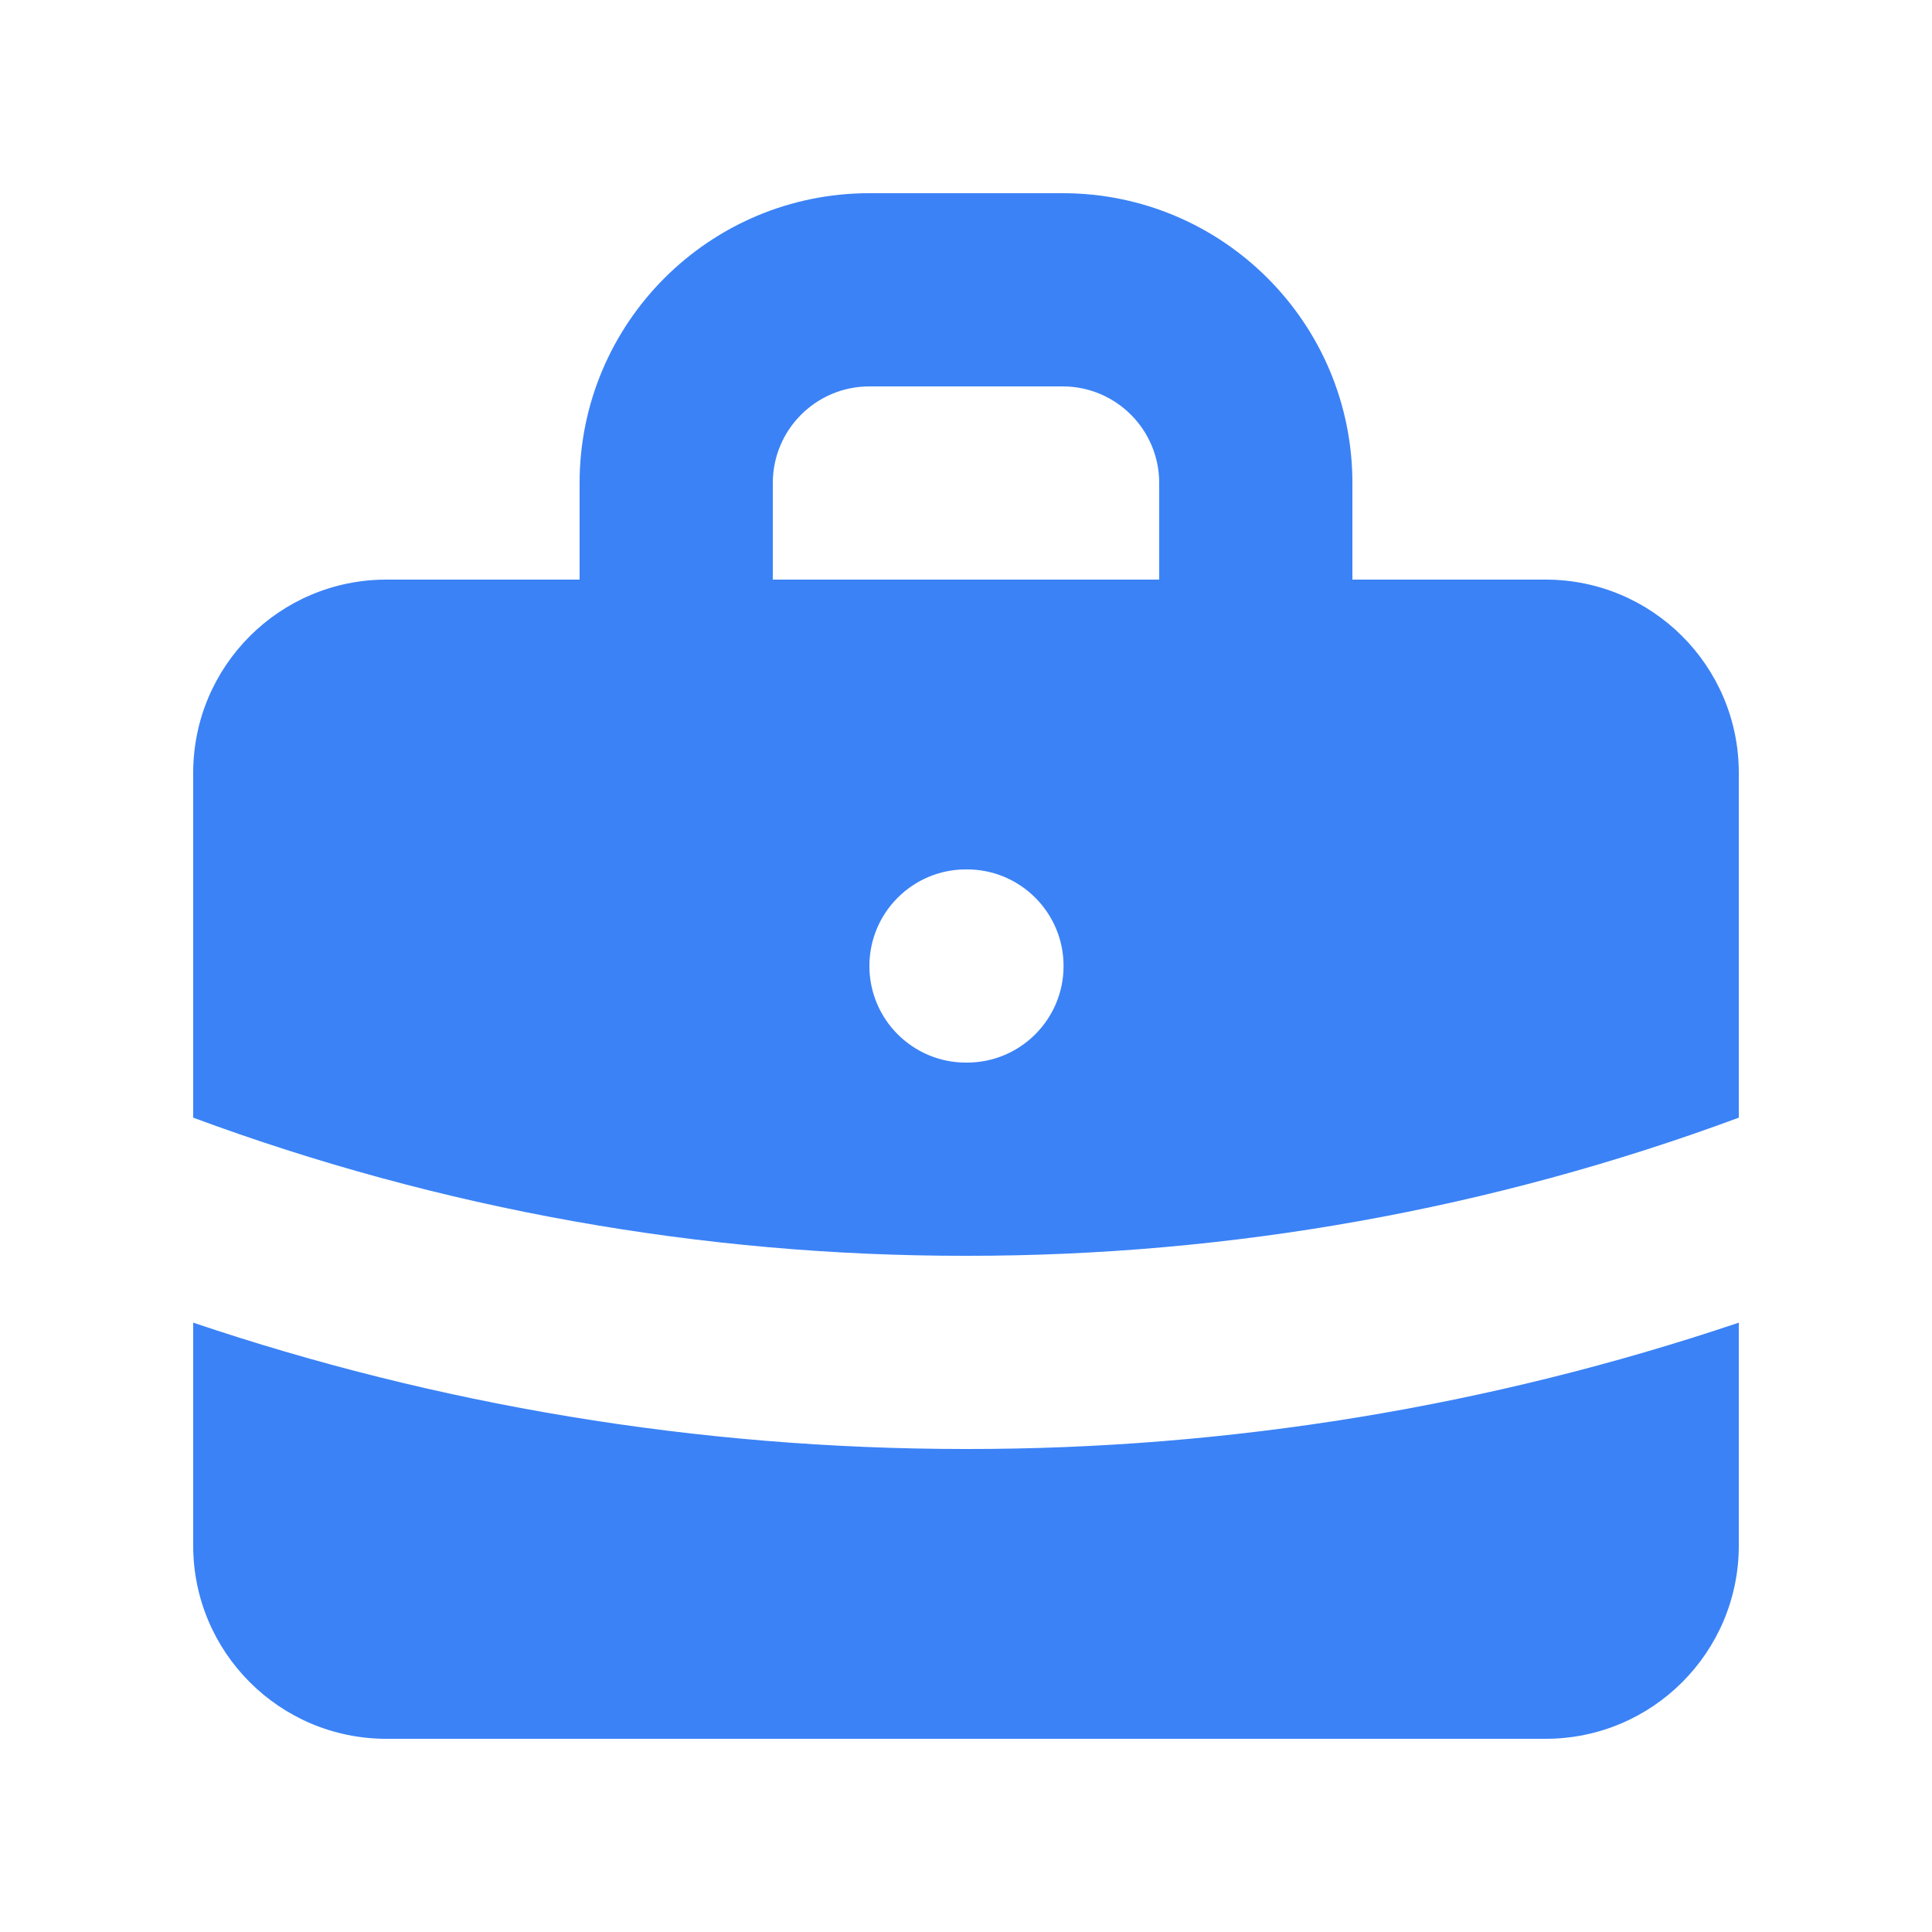
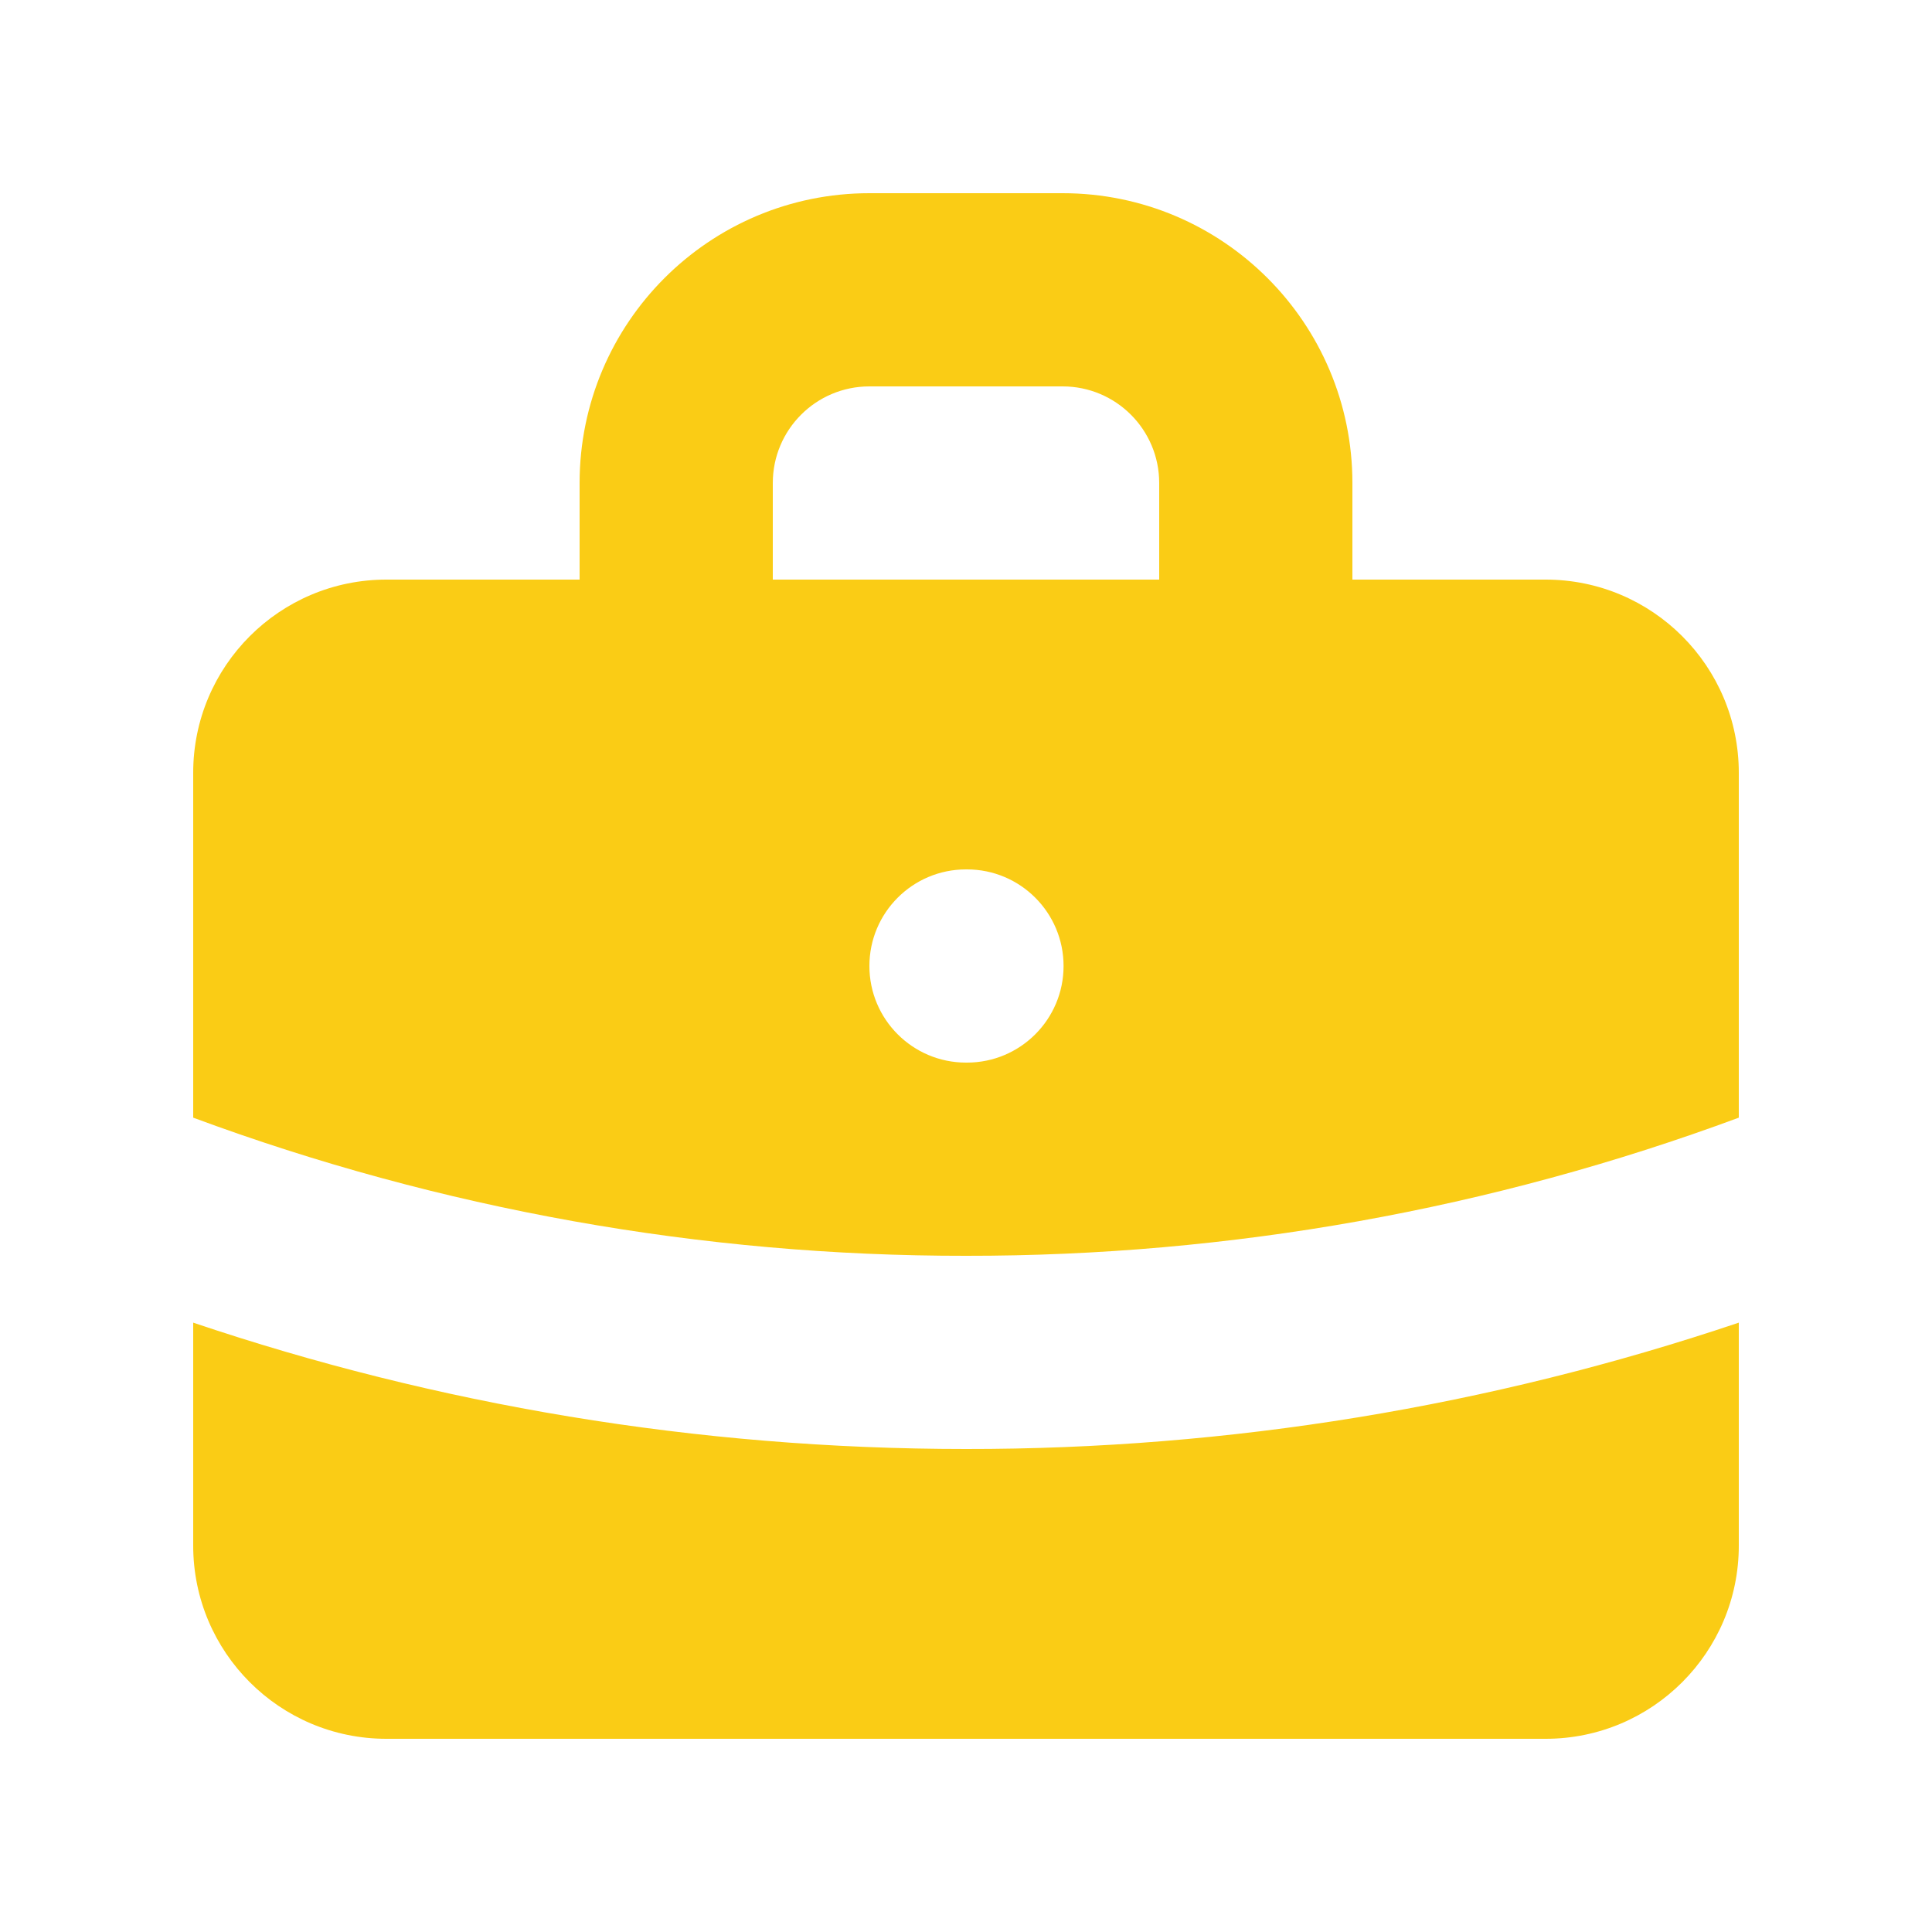
<svg xmlns="http://www.w3.org/2000/svg" class="w-5 h-5 lg:w-6 lg:h-6" fill="currentColor" viewBox="0 0 20 20">
-   <path fill-rule="evenodd" fill="#3b82f6" d="M6 6V5a3 3 0 013-3h2a3 3 0 013 3v1h2a2 2 0 012 2v3.57A22.952 22.952 0 0110 13a22.95 22.95 0 01-8-1.43V8a2 2 0 012-2h2zm2-1a1 1 0 011-1h2a1 1 0 011 1v1H8V5zm1 5a1 1 0 011-1h.01a1 1 0 110 2H10a1 1 0 01-1-1z" clip-rule="evenodd" />
-   <path fill="#3b82f6" d="M2 13.692V16a2 2 0 002 2h12a2 2 0 002-2v-2.308A24.974 24.974 0 0110 15c-2.796 0-5.487-.46-8-1.308z" />
+   <path fill-rule="evenodd" fill="#facc15" d="M6 6V5a3 3 0 013-3h2a3 3 0 013 3v1h2a2 2 0 012 2v3.57A22.952 22.952 0 0110 13a22.95 22.95 0 01-8-1.43V8a2 2 0 012-2h2zm2-1a1 1 0 011-1h2a1 1 0 011 1v1H8V5zm1 5a1 1 0 011-1h.01a1 1 0 110 2H10a1 1 0 01-1-1z" clip-rule="evenodd" />
+   <path fill="#facc15" d="M2 13.692V16a2 2 0 002 2h12a2 2 0 002-2v-2.308A24.974 24.974 0 0110 15c-2.796 0-5.487-.46-8-1.308z" />
</svg>
